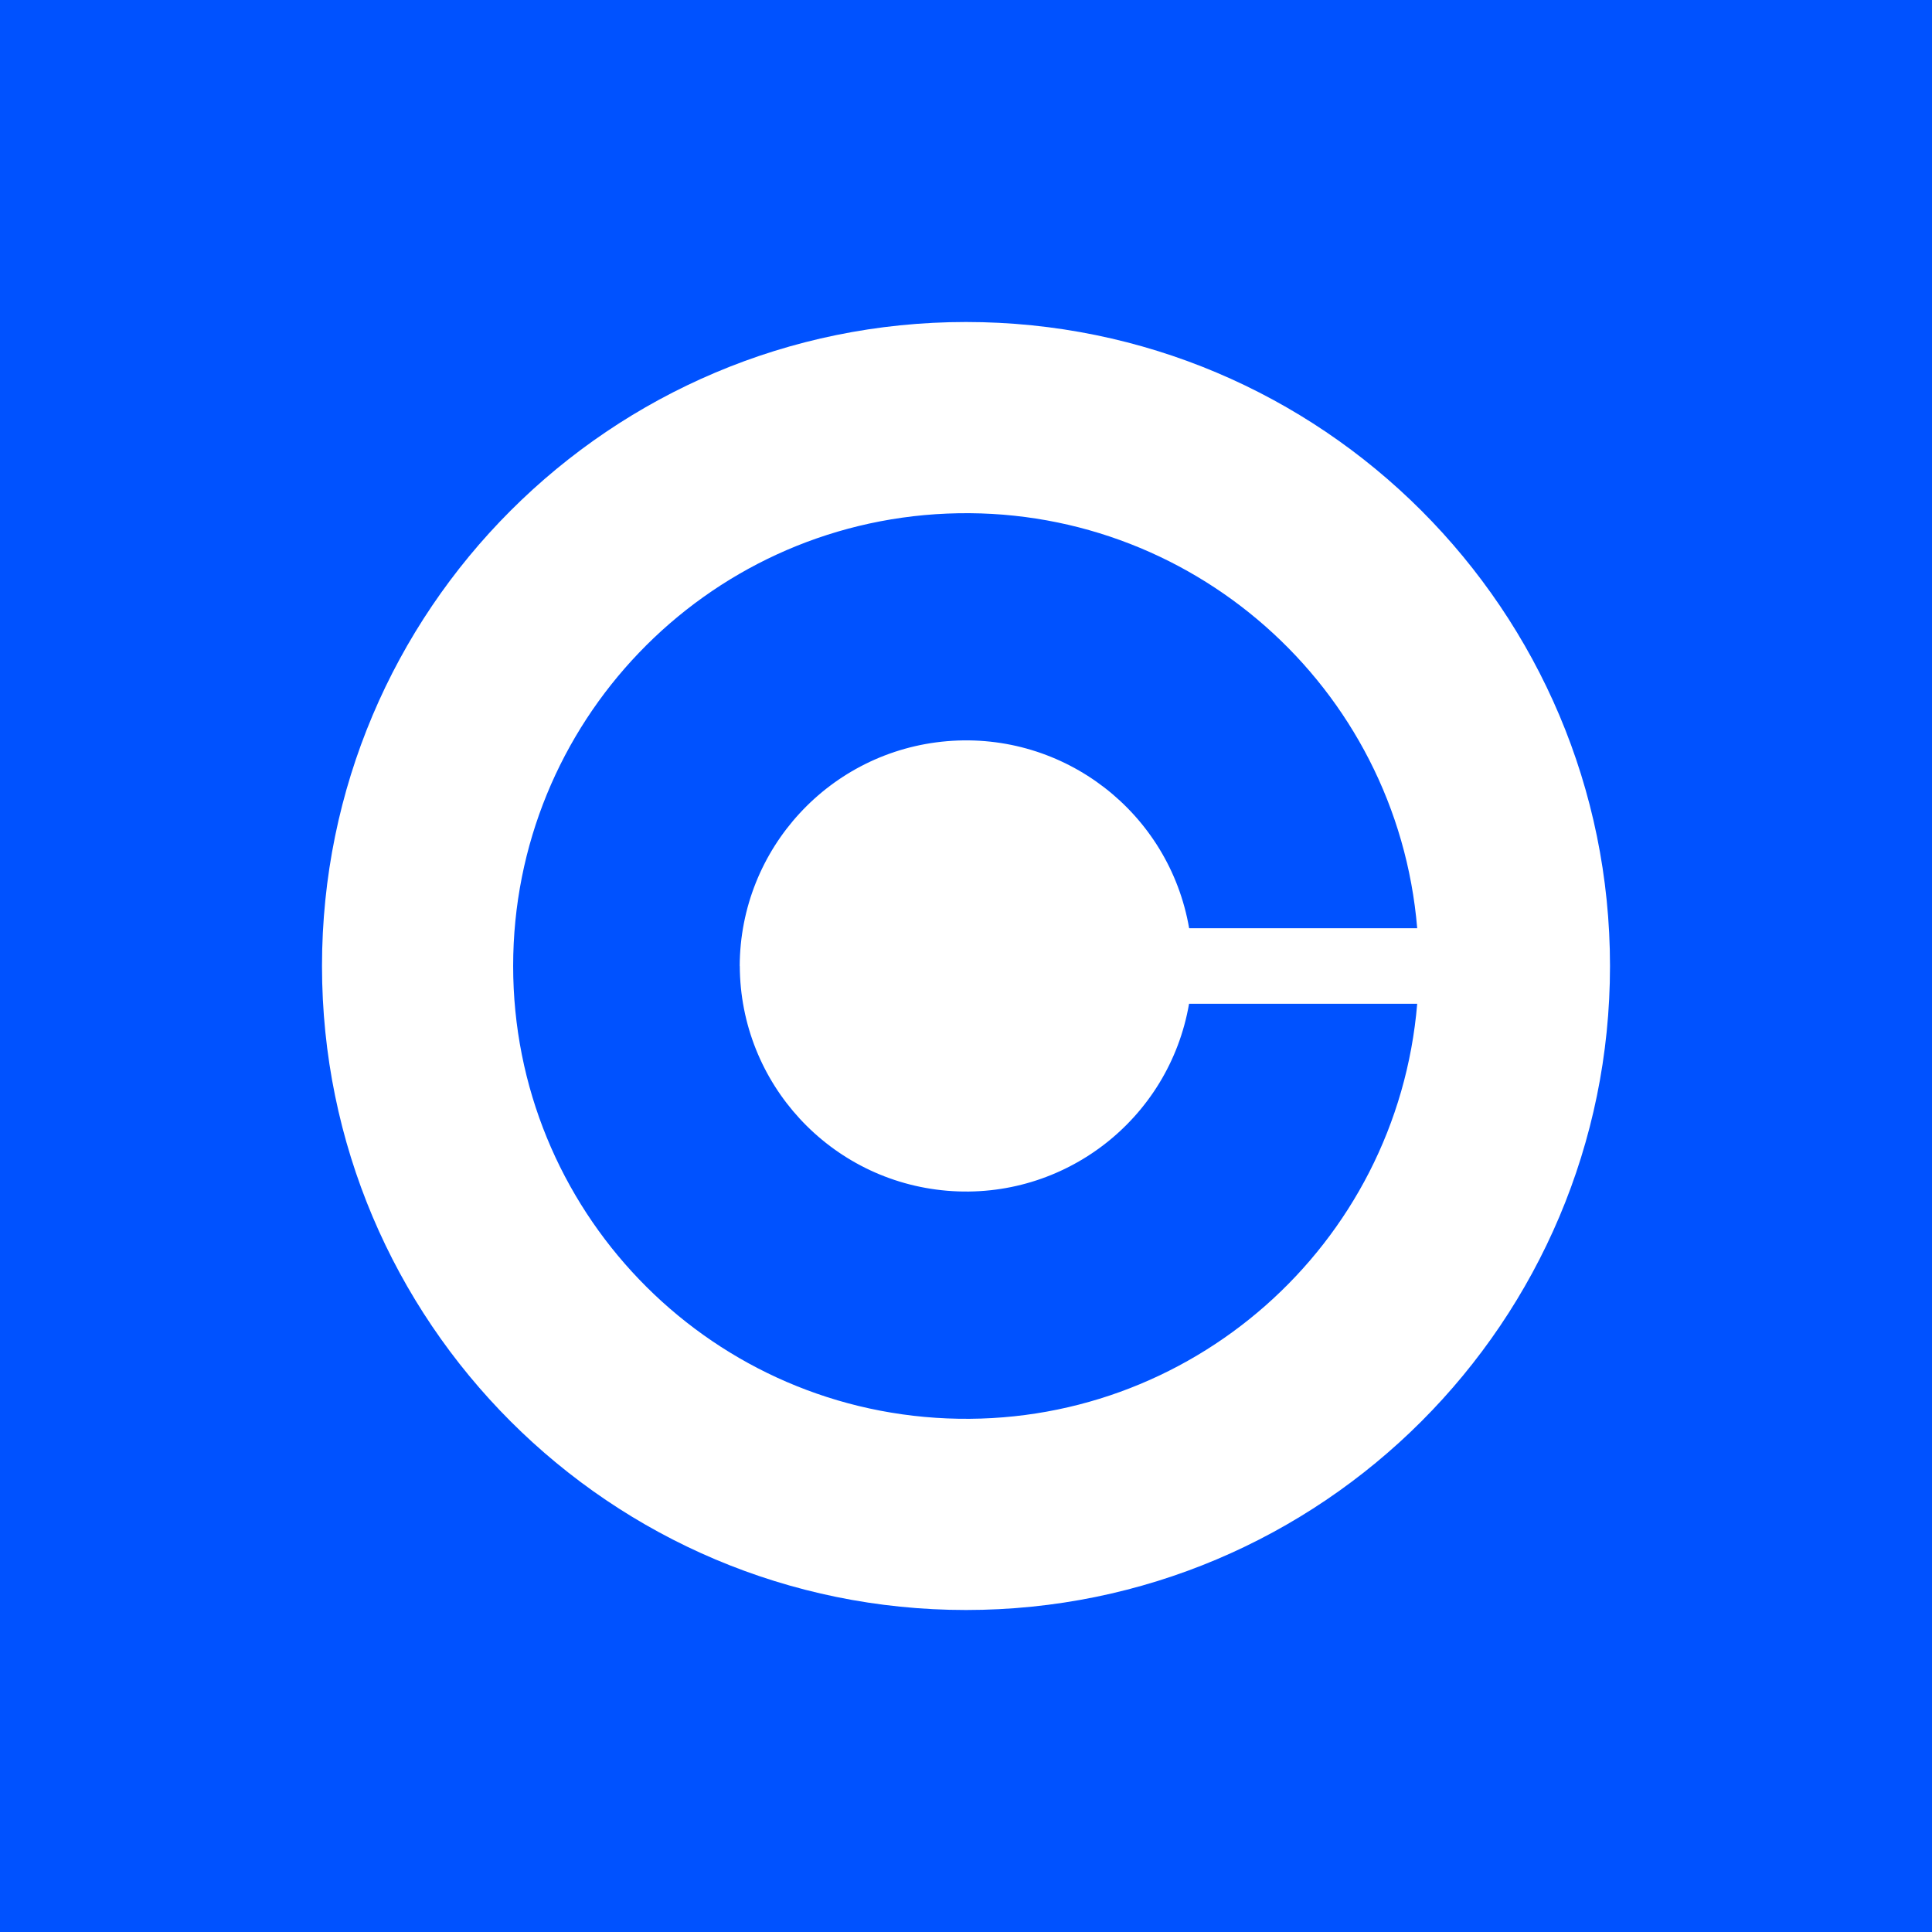
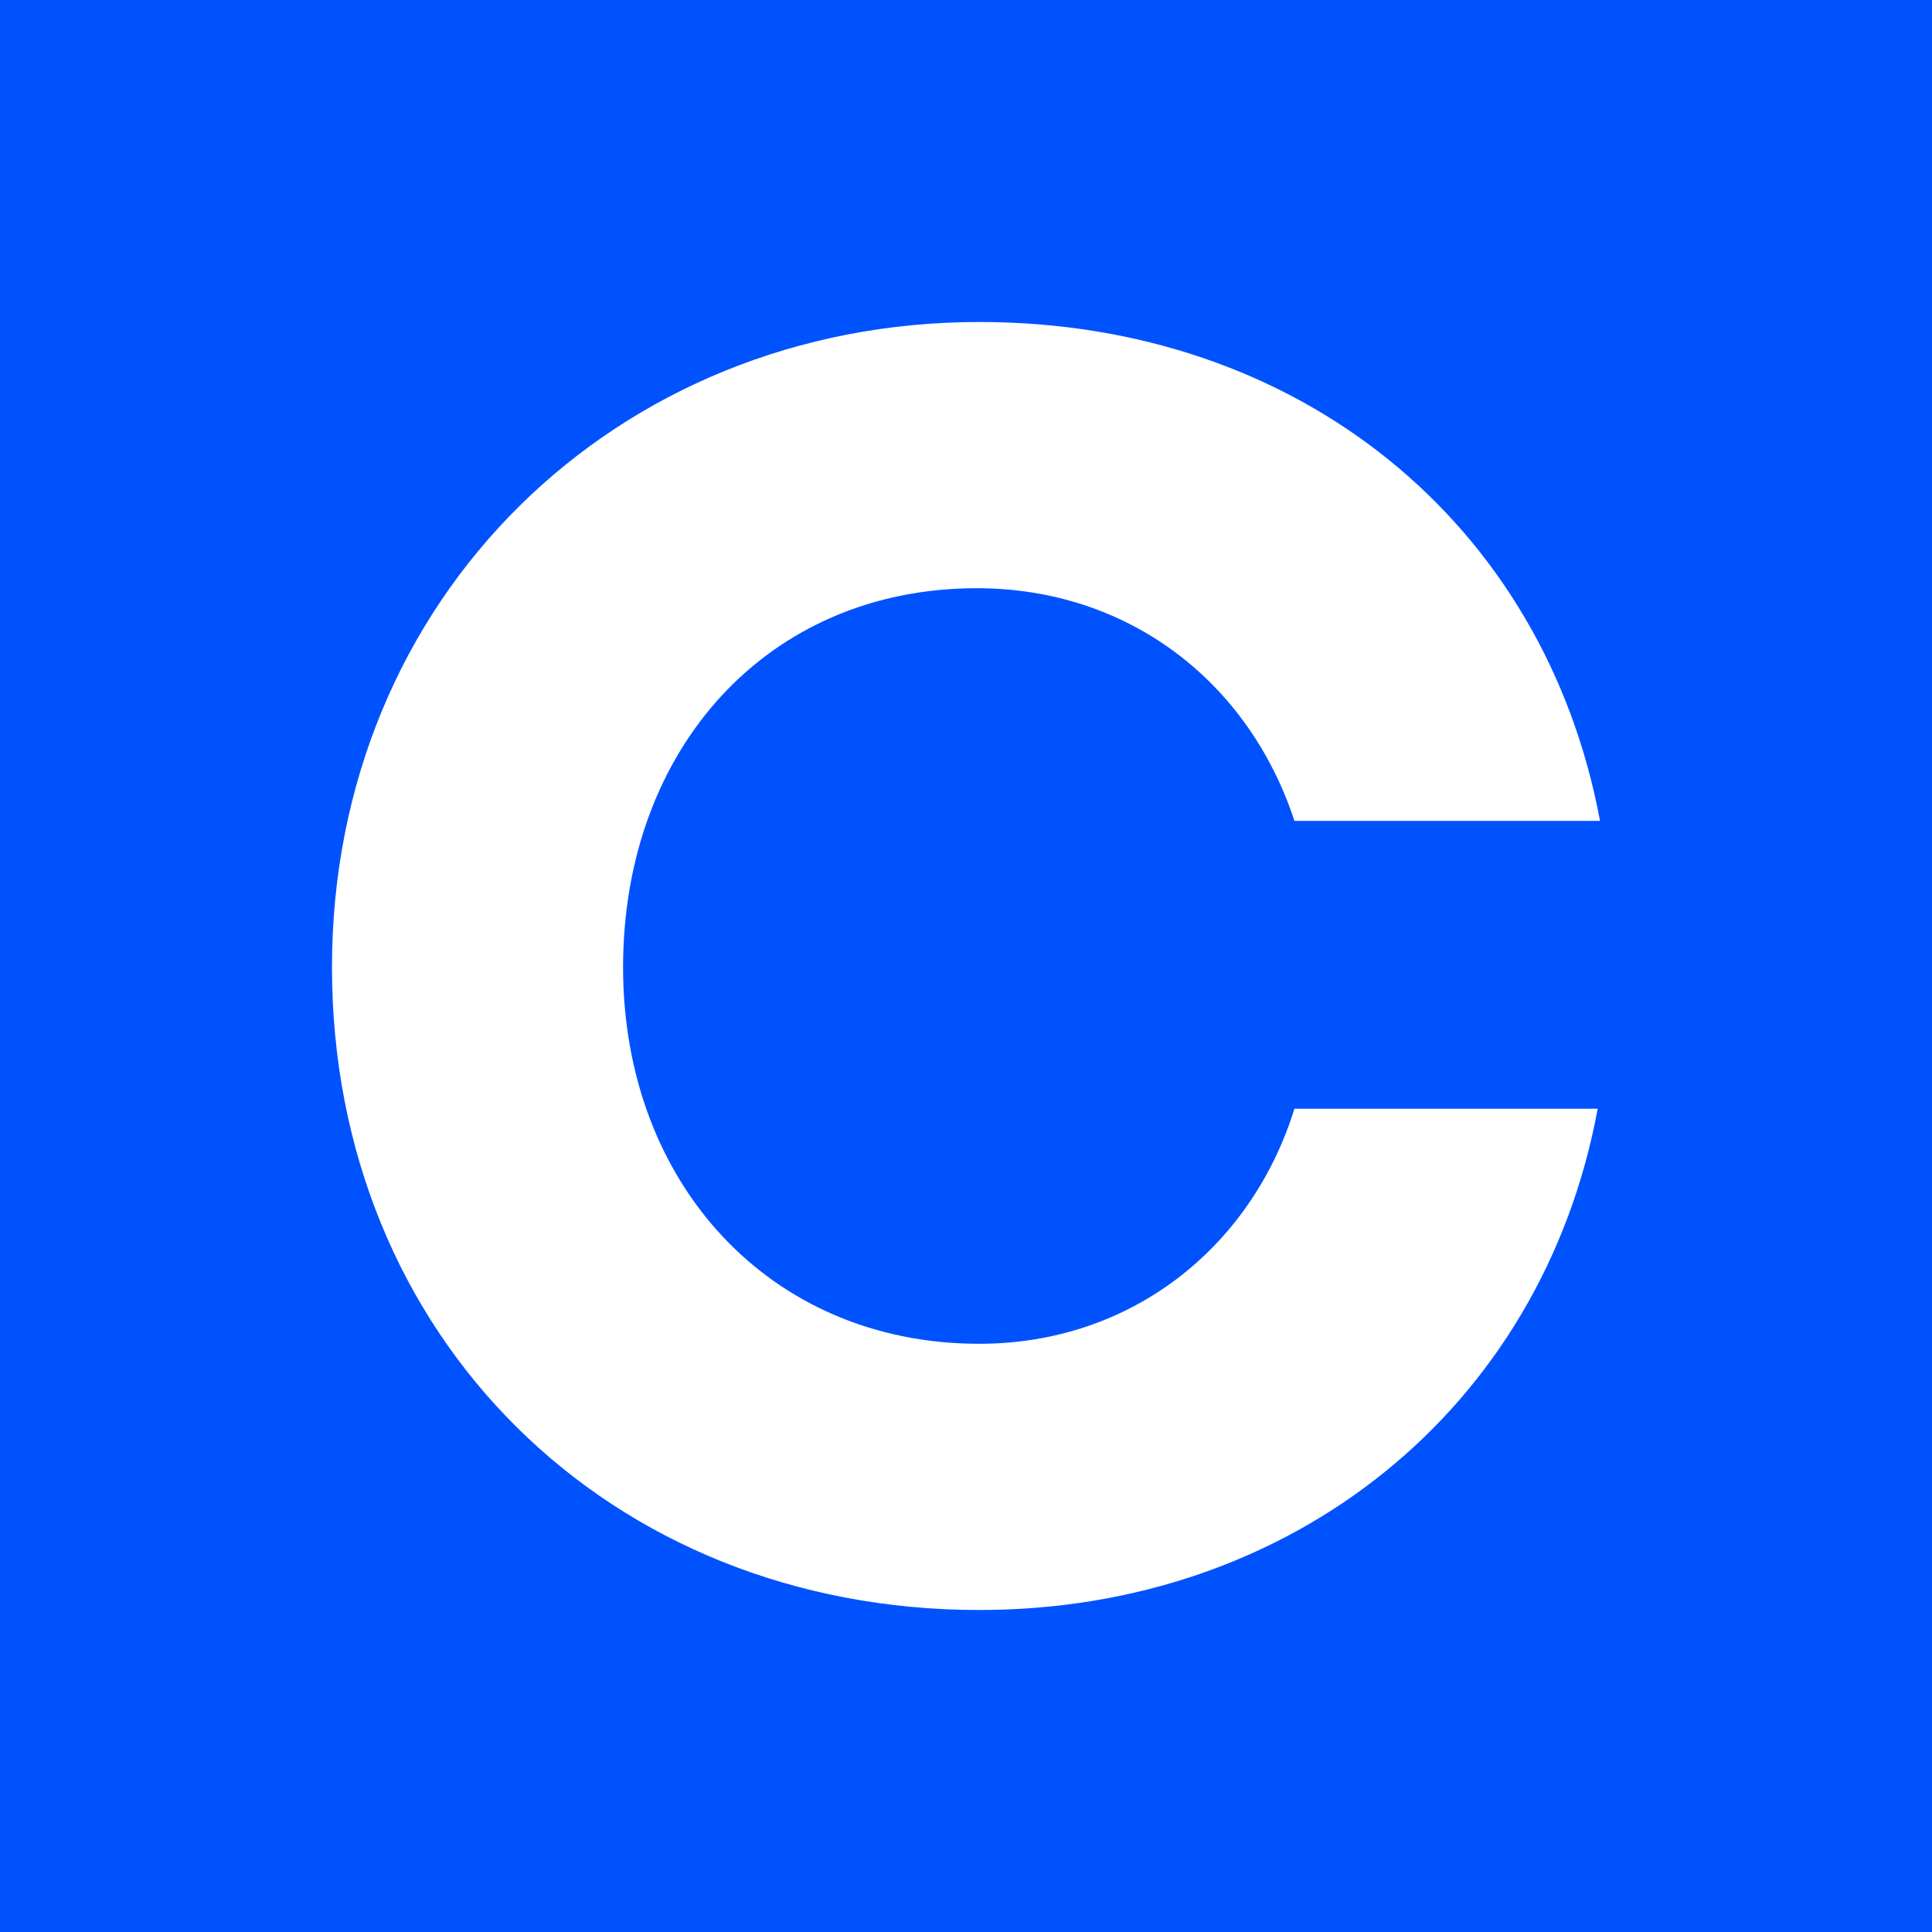
<svg xmlns="http://www.w3.org/2000/svg" width="24" height="24" fill="none" viewBox="0 0 24 24">
-   <g clip-path="url(#coinbase__a)">
-     <path fill="#0052FF" d="M24 0H0v24h24z" />
-     <path fill="#fff" fill-rule="evenodd" d="M20 12a8 8 0 0 0-8-8 8 8 0 0 0-8 8 8 8 0 0 0 8 8 8 8 0 0 0 8-8M9.19 12a2.811 2.811 0 0 0 5.581.469h2.834a5.625 5.625 0 1 1 0-.938h-2.833A2.812 2.812 0 0 0 9.189 12" clip-rule="evenodd" />
-   </g>
-   <defs>
-     <clipPath id="coinbase__a">
-       <path fill="#fff" d="M0 0h24v24H0z" />
-     </clipPath>
-   </defs>
+   <path fill="#0052FF" d="M0 0h24v24H0z" />
+   <path fill="#fff" d="M12.134 7.307c-2.6 0-4.393 1.997-4.394 4.708 0 2.681 1.822 4.678 4.424 4.678 1.883 0 3.378-1.192 3.916-2.92h3.767C19.159 17.497 16.05 20 12.165 20c-4.603 0-8.041-3.396-8.041-7.985C4.124 7.427 7.651 4 12.165 4c3.975 0 7.023 2.503 7.711 6.197H16.08c-.568-1.728-2.062-2.89-3.946-2.89" />
</svg>
